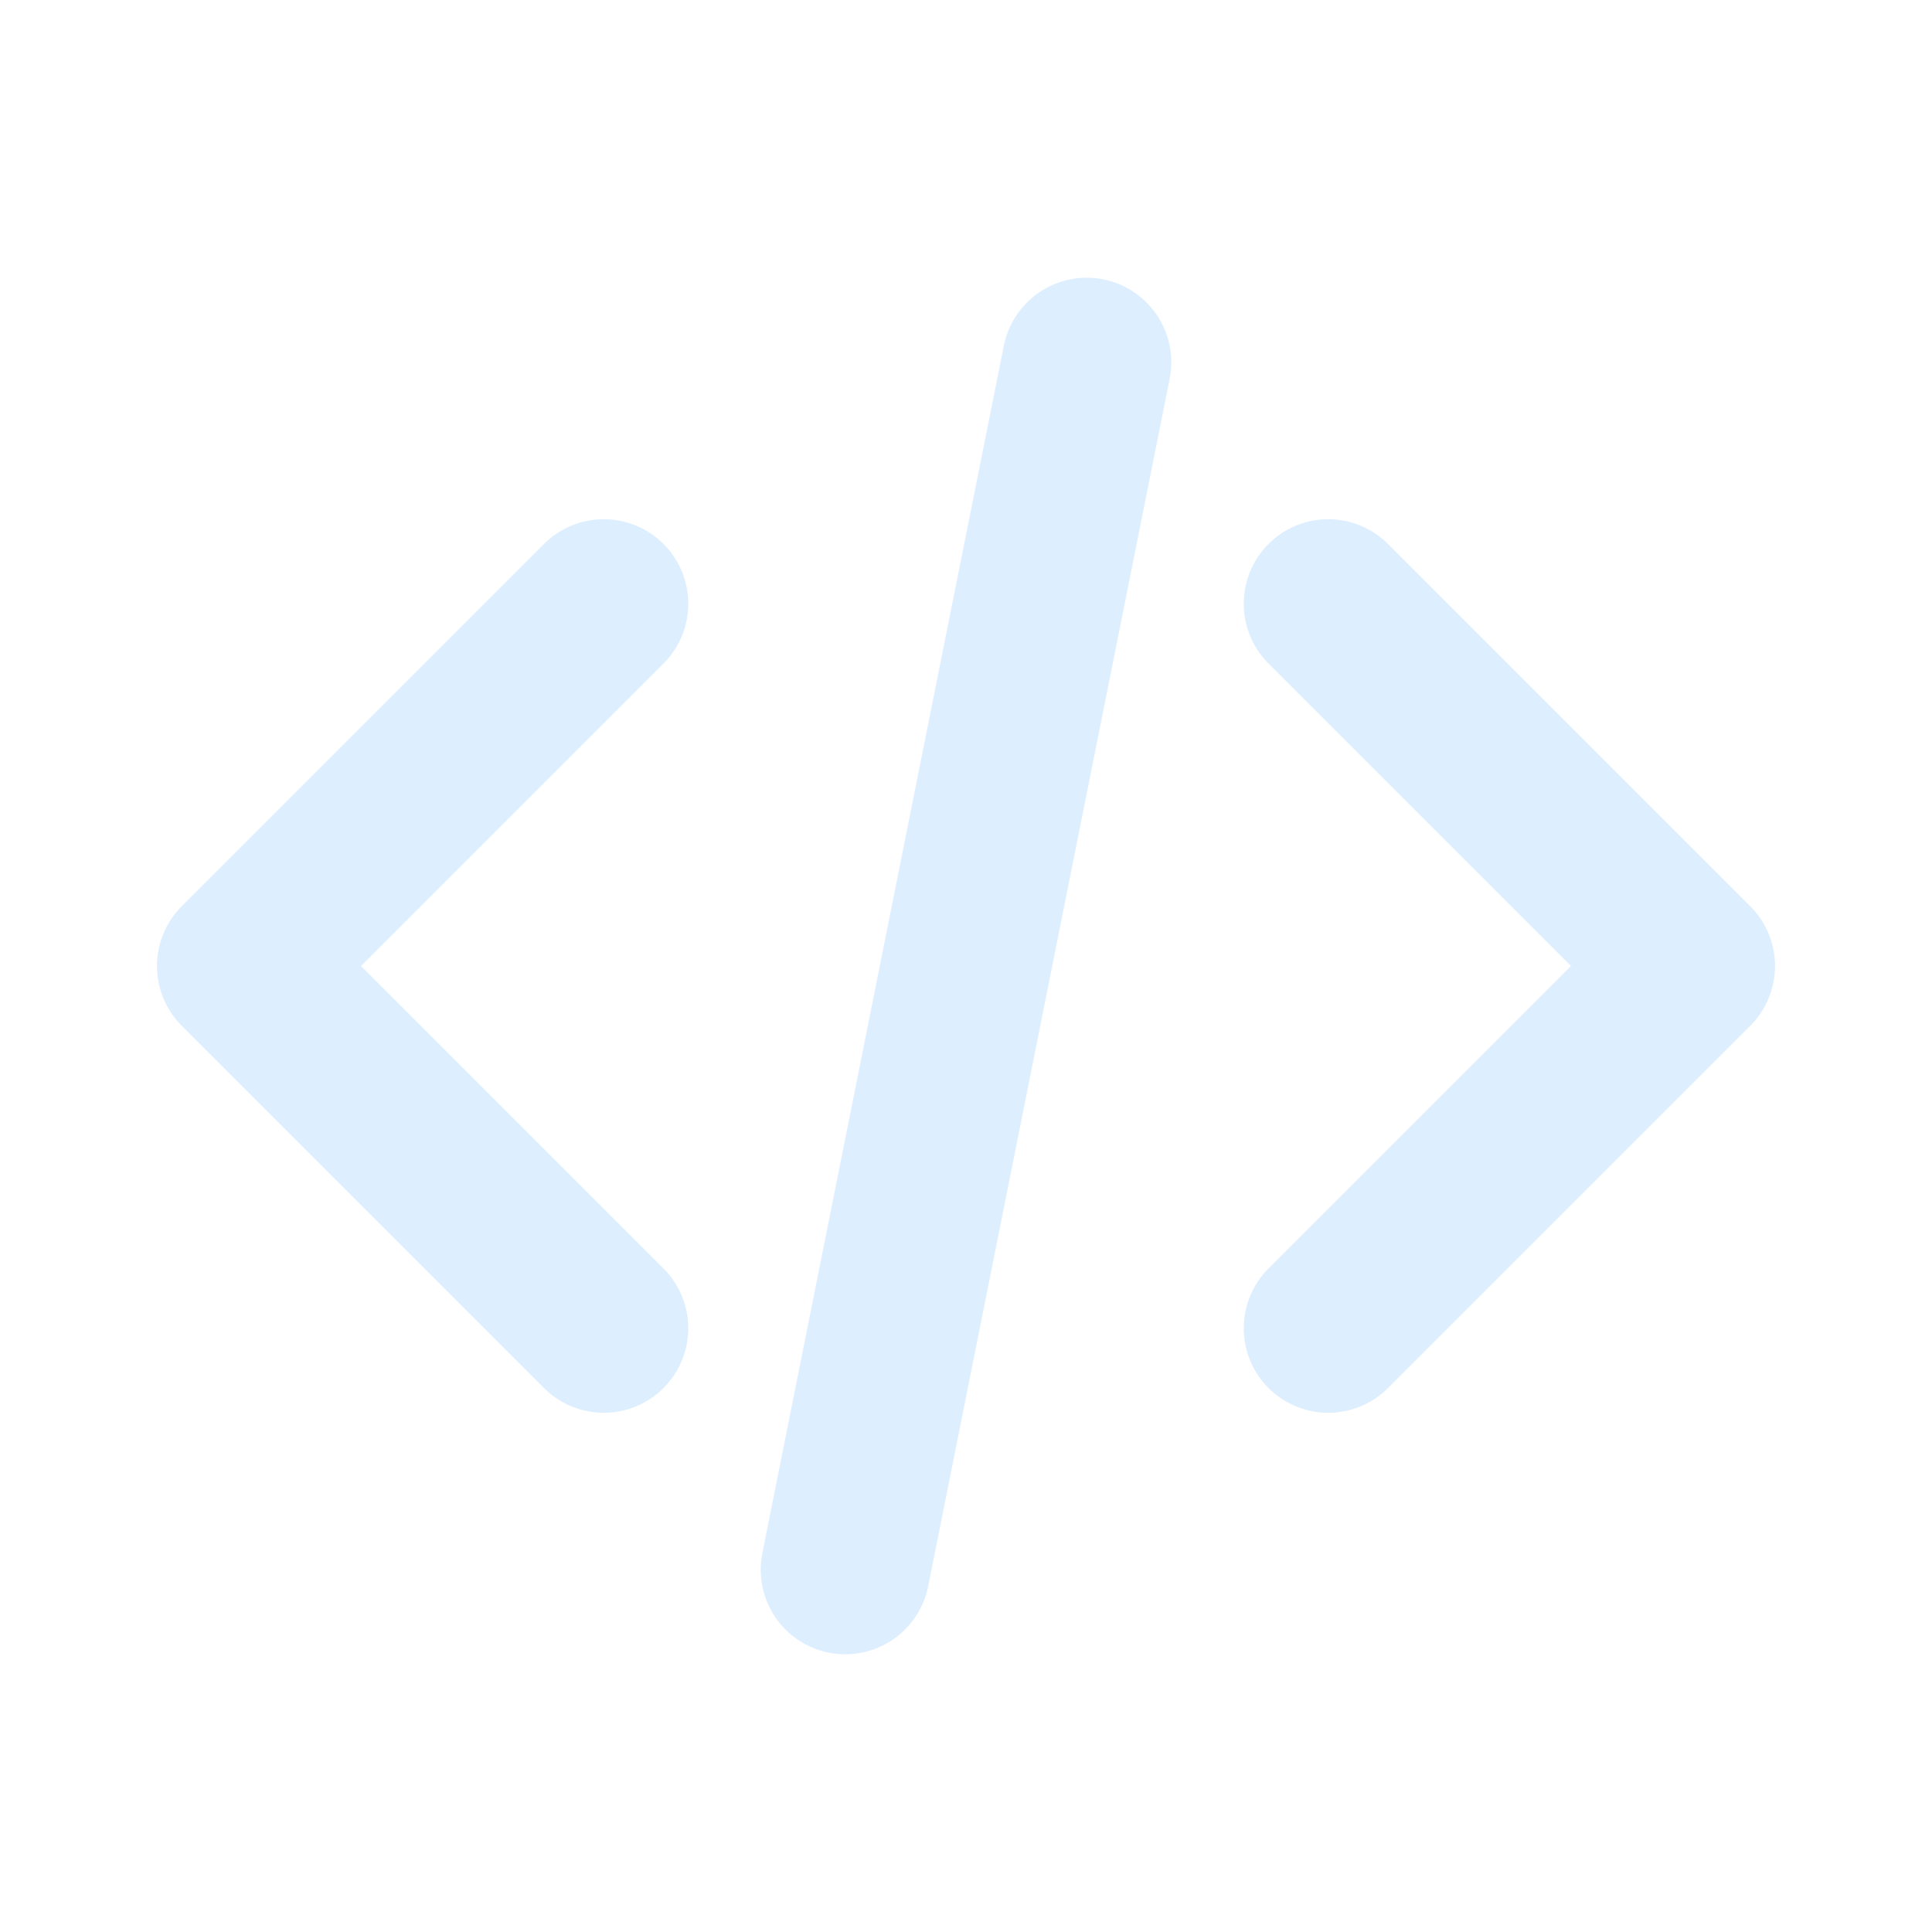
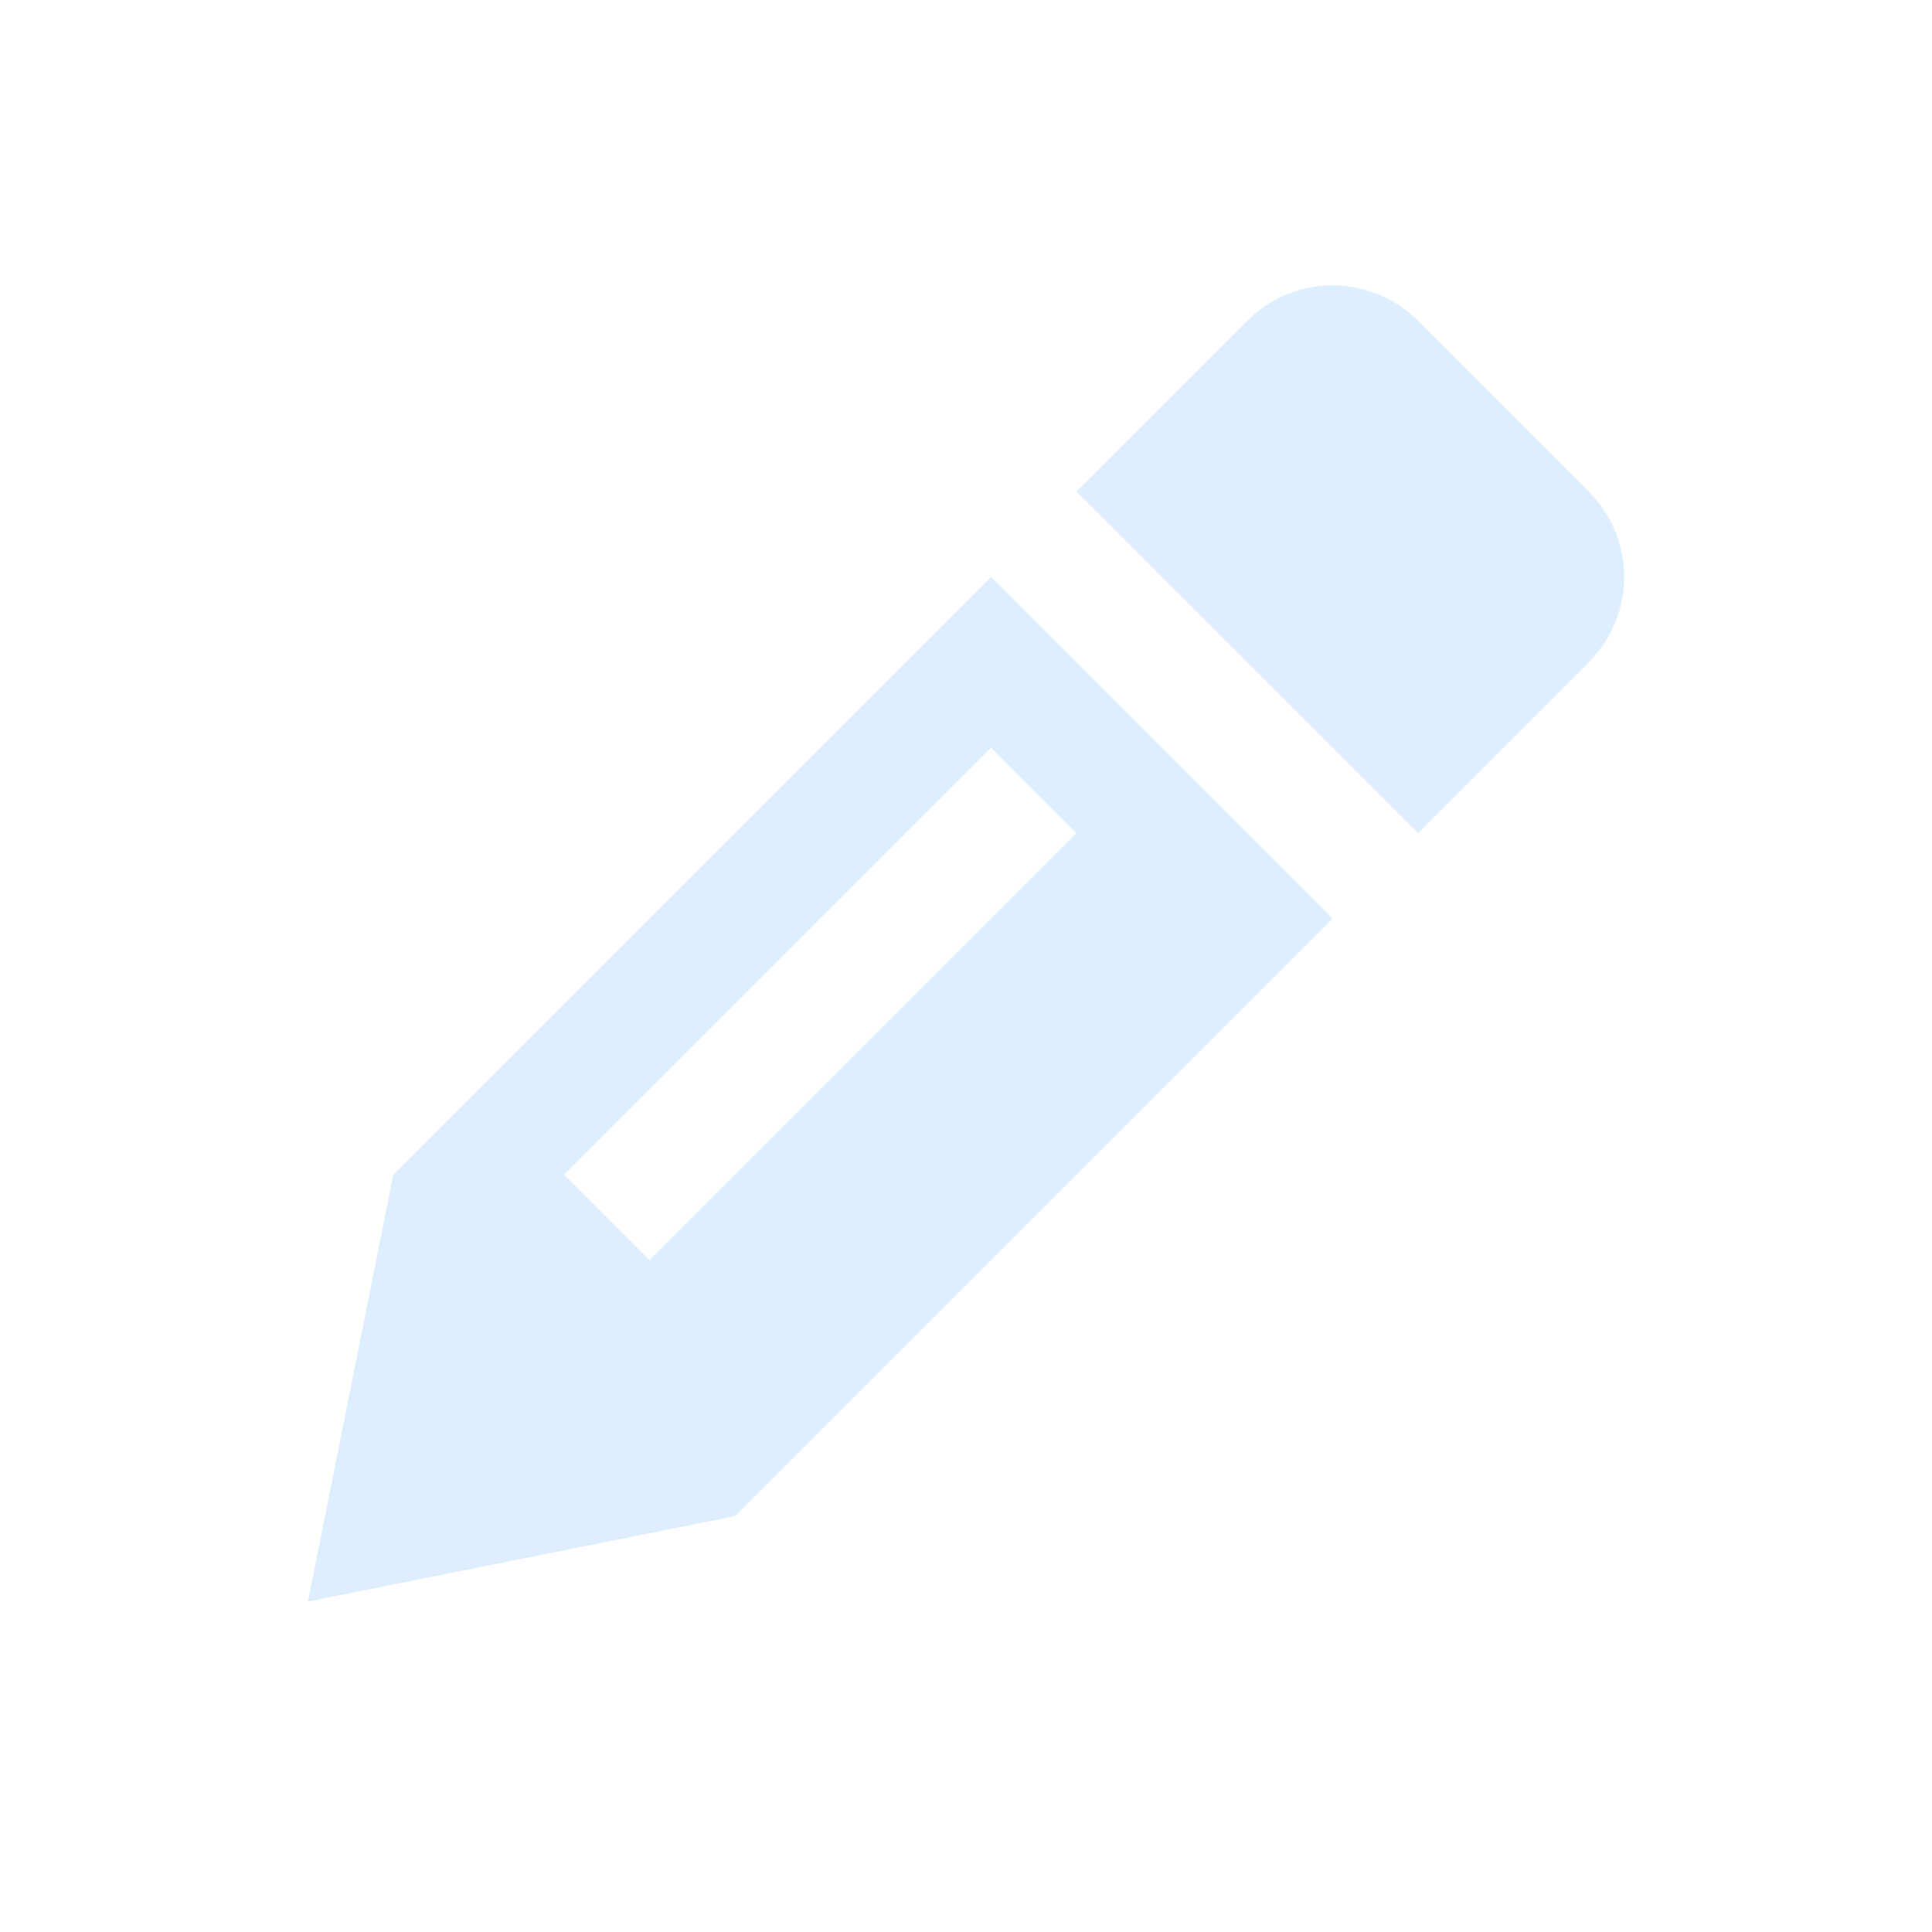
- <svg xmlns="http://www.w3.org/2000/svg" width="16" height="16">
-   <path d="M5 5 2 8 5 11" fill-opacity="0" stroke="#def" stroke-width="1.4" stroke-linecap="round" stroke-linejoin="round" />
-   <path d="m7 13 2-10" stroke="#def" stroke-width="1.4" stroke-linecap="round" />
-   <path d="M11 5 14 8 11 11" fill-opacity="0" stroke="#def" stroke-width="1.4" stroke-linecap="round" stroke-linejoin="round" />
+ <svg xmlns="http://www.w3.org/2000/svg" width="16" height="16" viewBox="0 0 16 16">
+   <path transform="translate(7.5-3) rotate(45)" d="m7 1c-.554 0-1 .446-1 1v2h4v-2c0-.554-.446-1-1-1zm-1 4v7l2 3 2-3v-7zm1 1h1v5h-1z" fill="#def" />
</svg>
